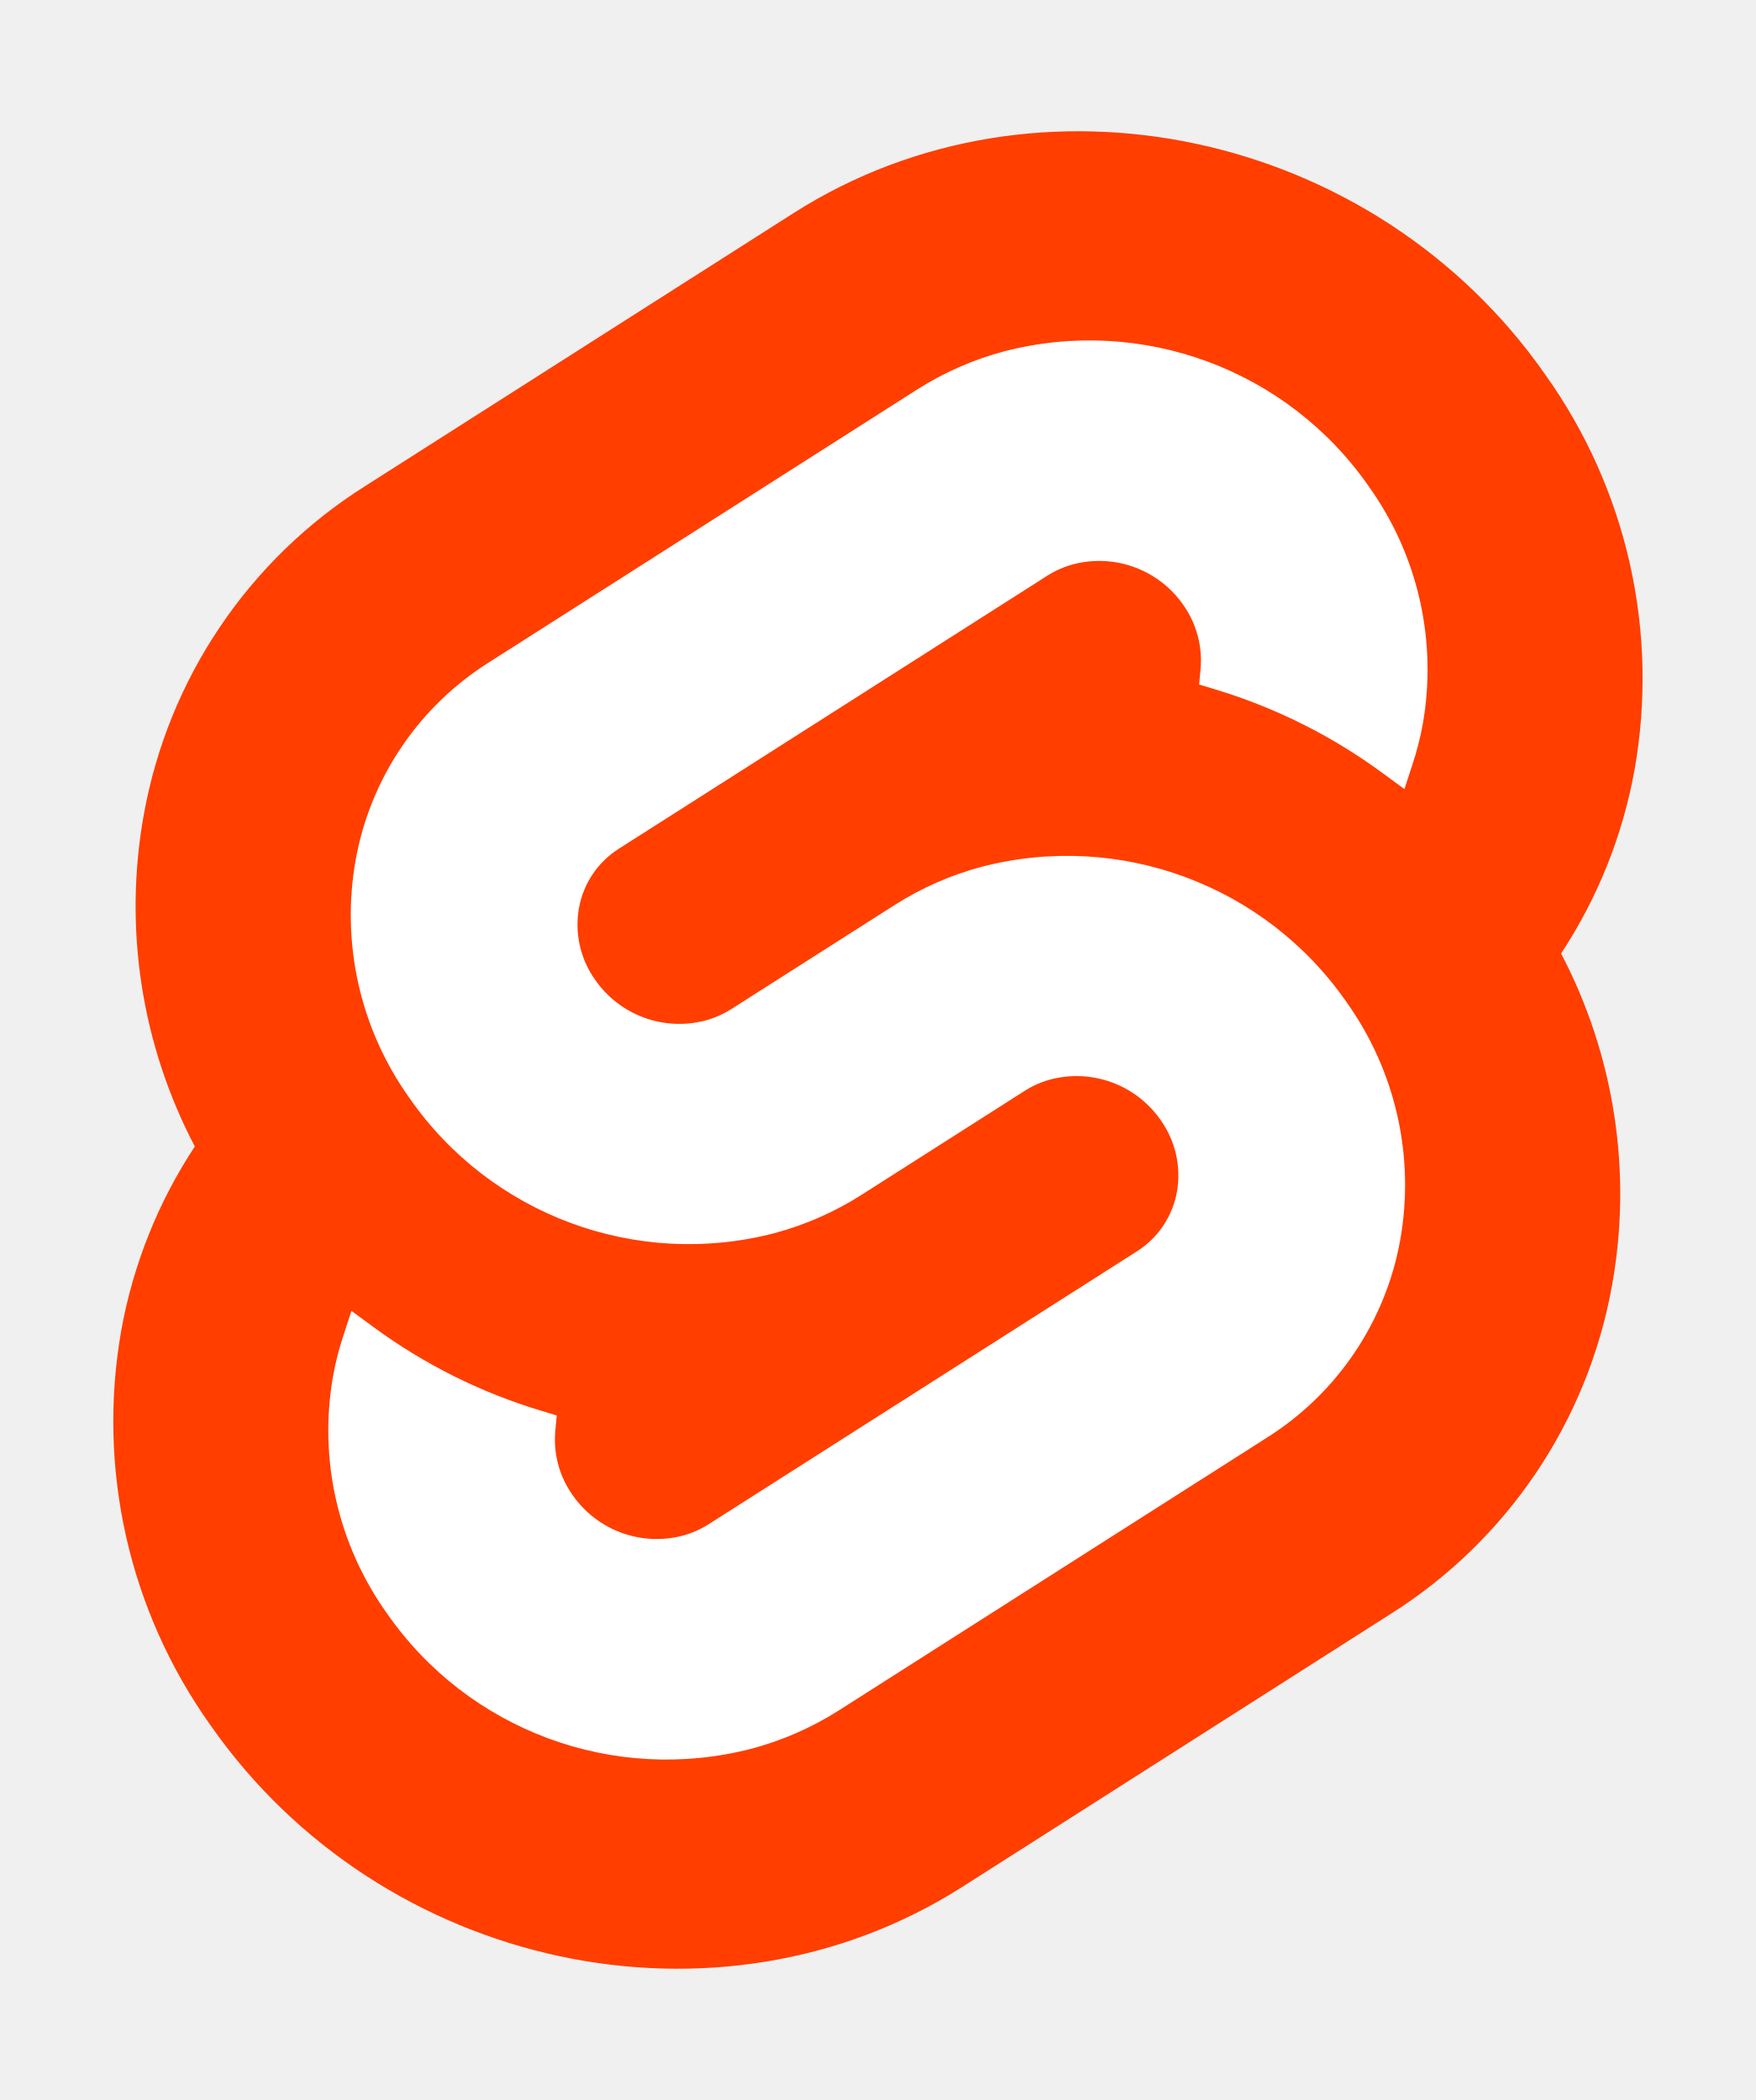
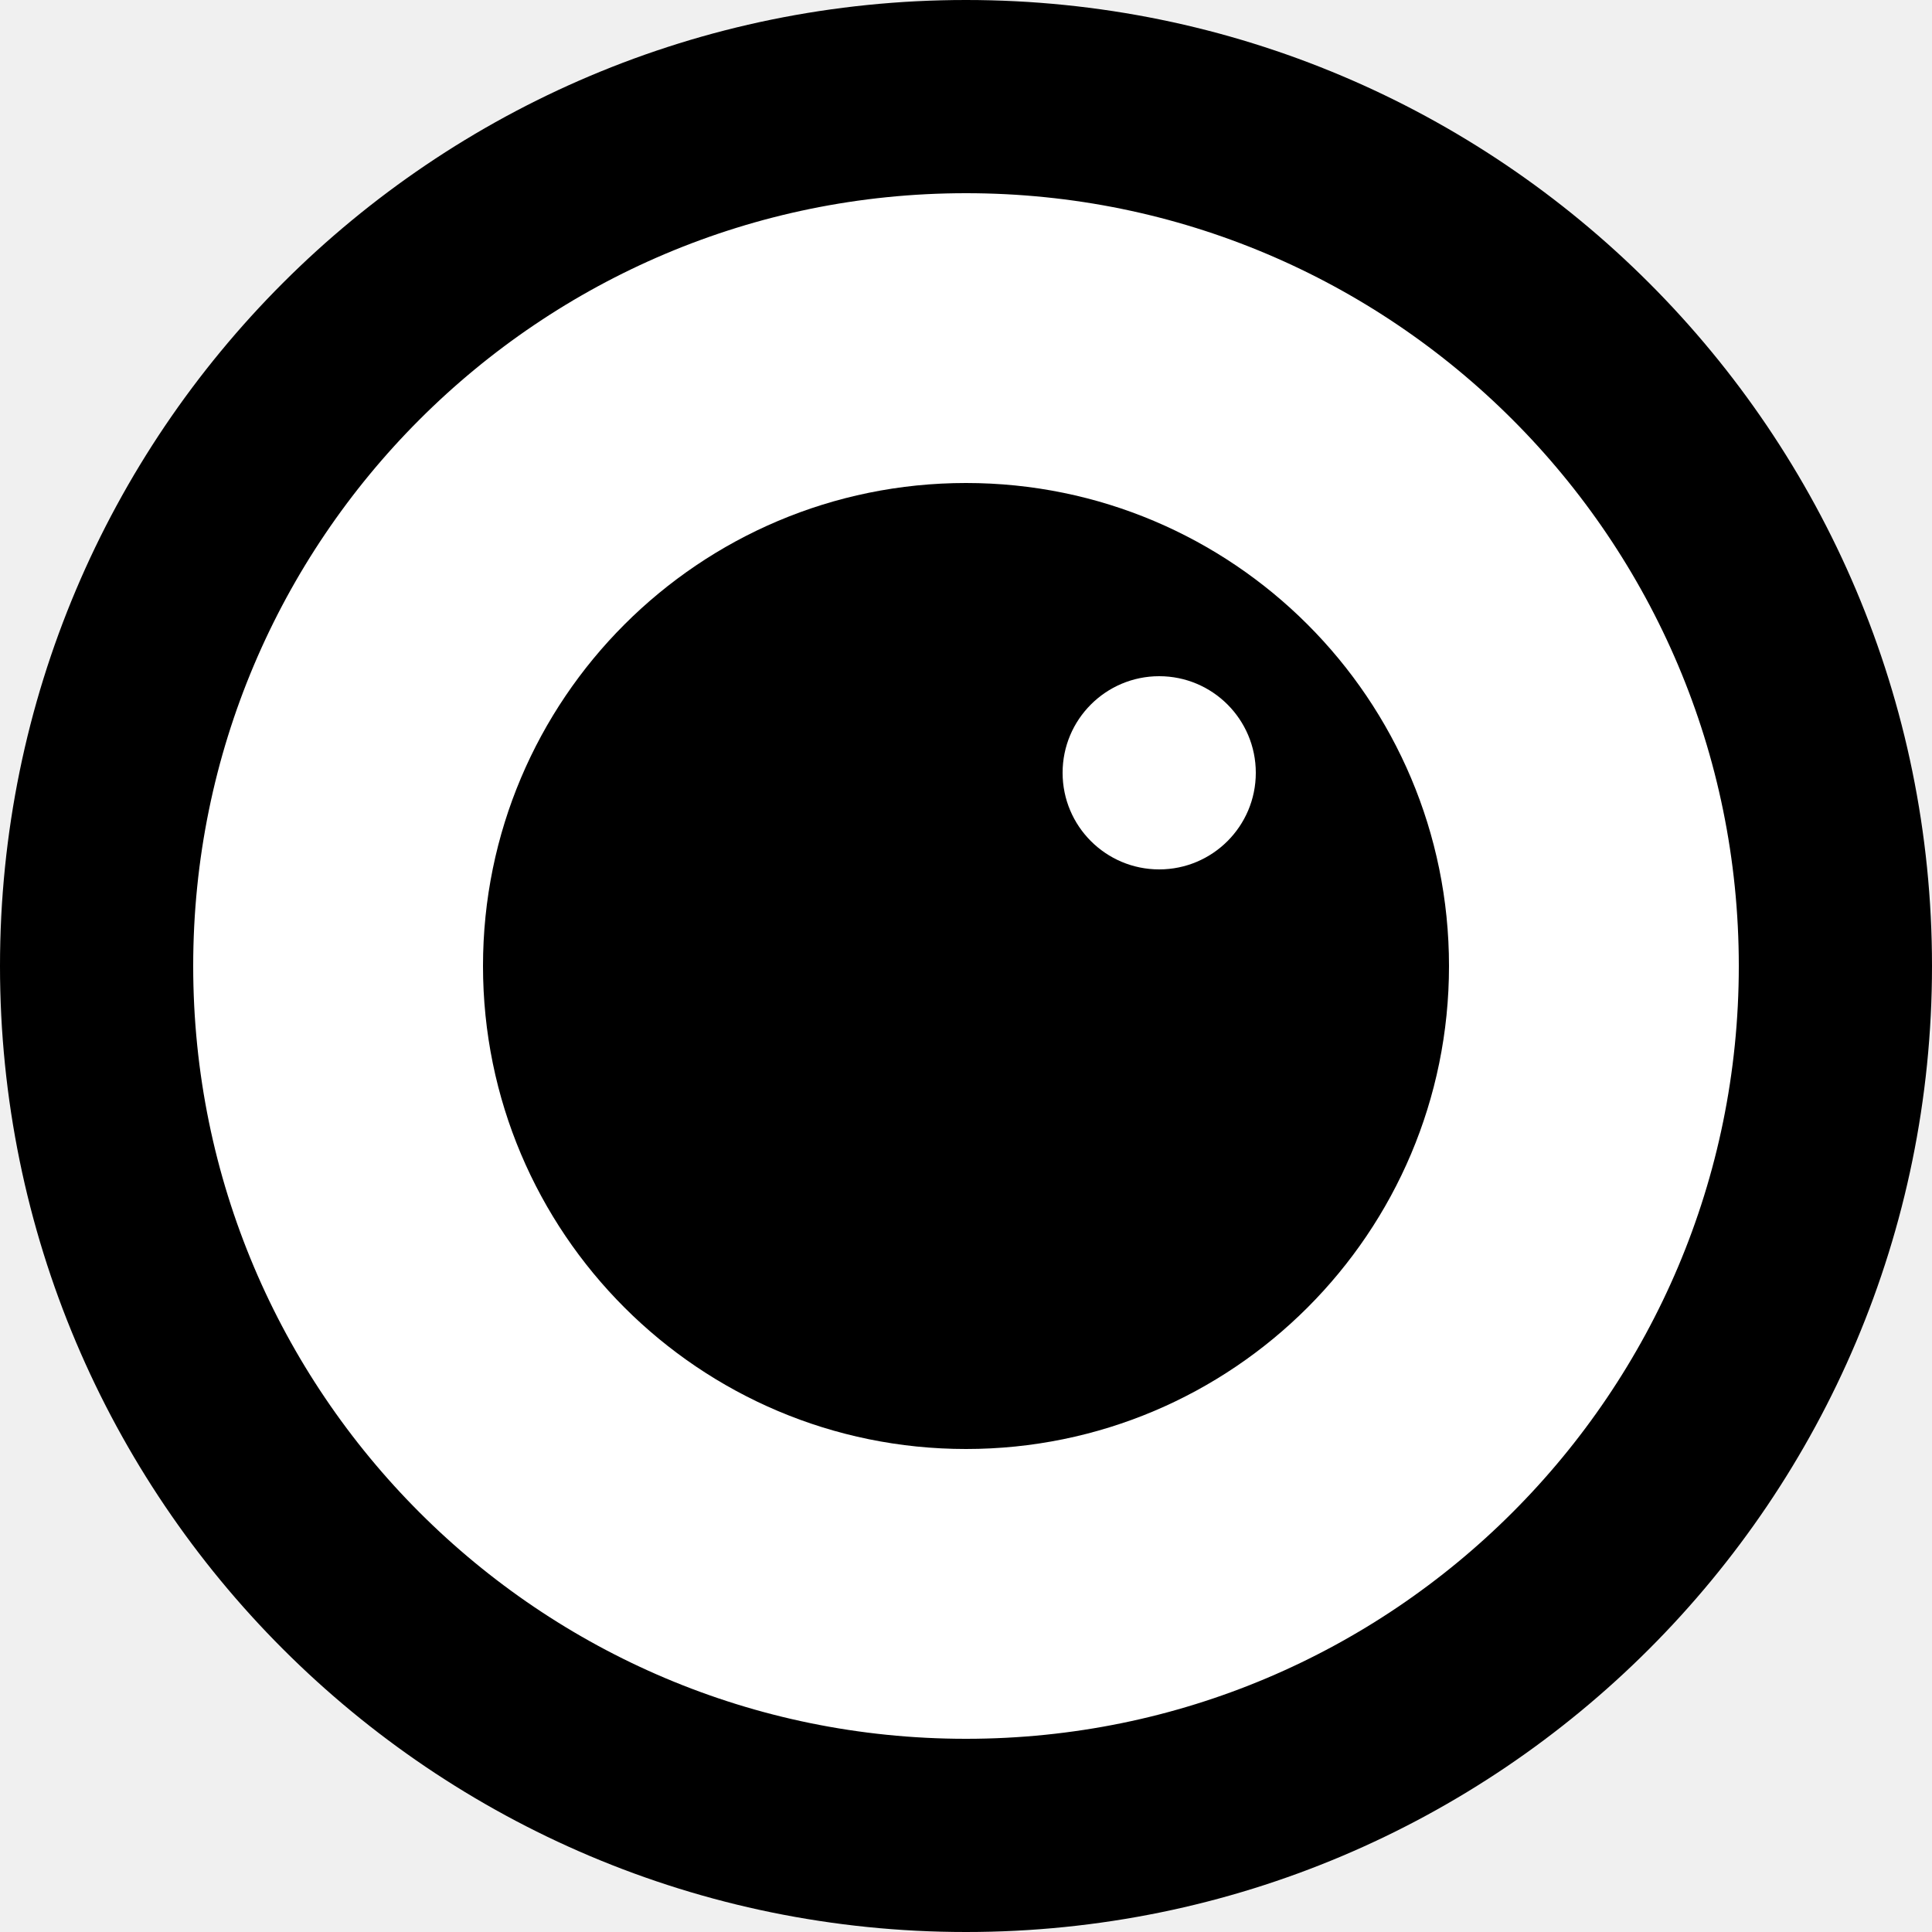
- <svg xmlns="http://www.w3.org/2000/svg" width="107" height="128" viewBox="0 0 107 128">
-   <path d="M94.157 22.819c-10.4-14.885-30.94-19.297-45.792-9.835L22.282 29.608A29.92 29.92 0 0 0 8.764 49.65a31.5 31.5 0 0 0 3.108 20.231 30 30 0 0 0-4.477 11.183 31.9 31.9 0 0 0 5.448 24.116c10.402 14.887 30.942 19.297 45.791 9.835l26.083-16.624A29.92 29.92 0 0 0 98.235 78.35a31.53 31.53 0 0 0-3.105-20.232 30 30 0 0 0 4.474-11.182 31.88 31.88 0 0 0-5.447-24.116" style="fill:#ff3e00" />
-   <path d="M45.817 106.582a20.72 20.72 0 0 1-22.237-8.243 19.17 19.17 0 0 1-3.277-14.503 18 18 0 0 1 .624-2.435l.49-1.498 1.337.981a33.6 33.6 0 0 0 10.203 5.098l.97.294-.09.968a5.85 5.85 0 0 0 1.052 3.878 6.24 6.24 0 0 0 6.695 2.485 5.8 5.8 0 0 0 1.603-.704L69.27 76.28a5.43 5.43 0 0 0 2.45-3.631 5.8 5.8 0 0 0-.987-4.371 6.24 6.24 0 0 0-6.698-2.487 5.7 5.7 0 0 0-1.6.704l-9.953 6.345a19 19 0 0 1-5.296 2.326 20.72 20.72 0 0 1-22.237-8.243 19.17 19.17 0 0 1-3.277-14.502 17.99 17.99 0 0 1 8.13-12.052l26.081-16.623a19 19 0 0 1 5.3-2.329 20.72 20.72 0 0 1 22.237 8.243 19.17 19.17 0 0 1 3.277 14.503 18 18 0 0 1-.624 2.435l-.49 1.498-1.337-.98a33.6 33.6 0 0 0-10.203-5.1l-.97-.294.09-.968a5.86 5.86 0 0 0-1.052-3.878 6.24 6.24 0 0 0-6.696-2.485 5.8 5.8 0 0 0-1.602.704L37.73 51.72a5.42 5.42 0 0 0-2.449 3.63 5.79 5.79 0 0 0 .986 4.372 6.24 6.24 0 0 0 6.698 2.486 5.8 5.8 0 0 0 1.602-.704l9.952-6.342a19 19 0 0 1 5.295-2.328 20.72 20.72 0 0 1 22.237 8.242 19.17 19.17 0 0 1 3.277 14.503 18 18 0 0 1-8.13 12.053l-26.081 16.622a19 19 0 0 1-5.3 2.328" style="fill:#fff" />
+ <svg xmlns="http://www.w3.org/2000/svg" width="100" height="100" viewBox="0 0 100 100">
+   <circle cx="50" cy="50" r="45" stroke="black" stroke-width="10" fill="white" />
+   <circle cx="50" cy="50" r="25" fill="black" />
+   <circle cx="60" cy="40" r="5" fill="white" />
</svg>
